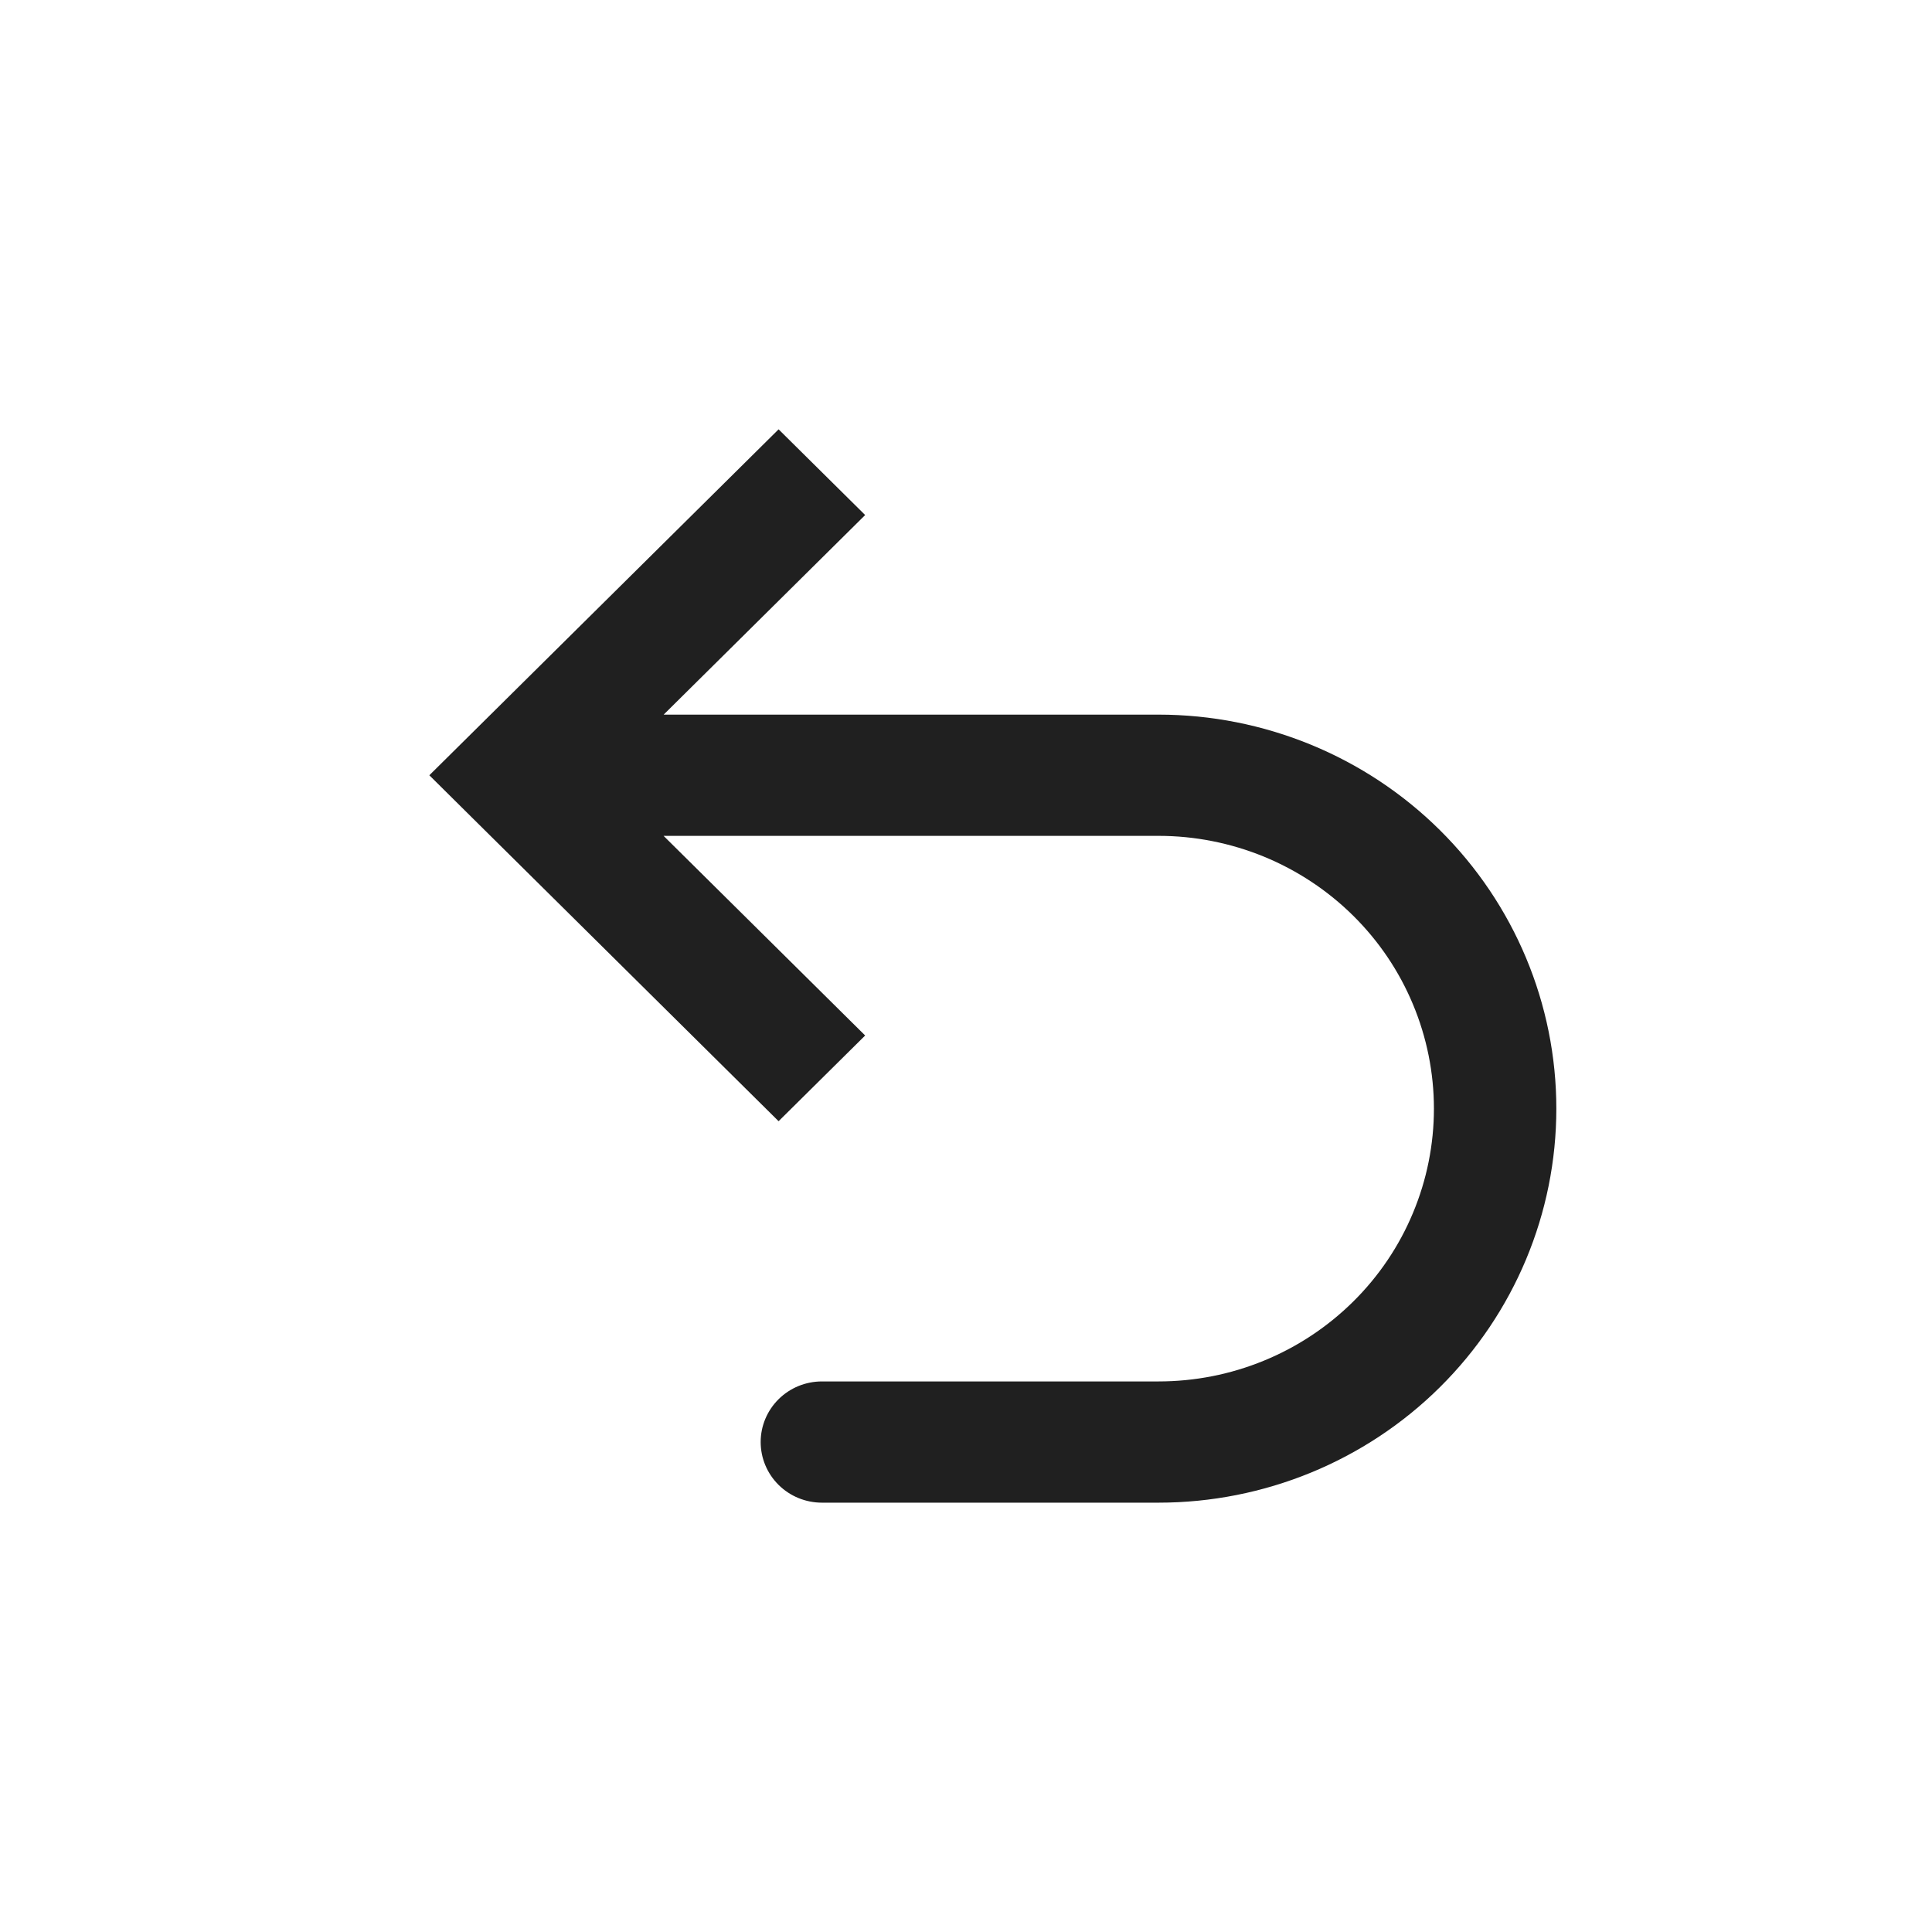
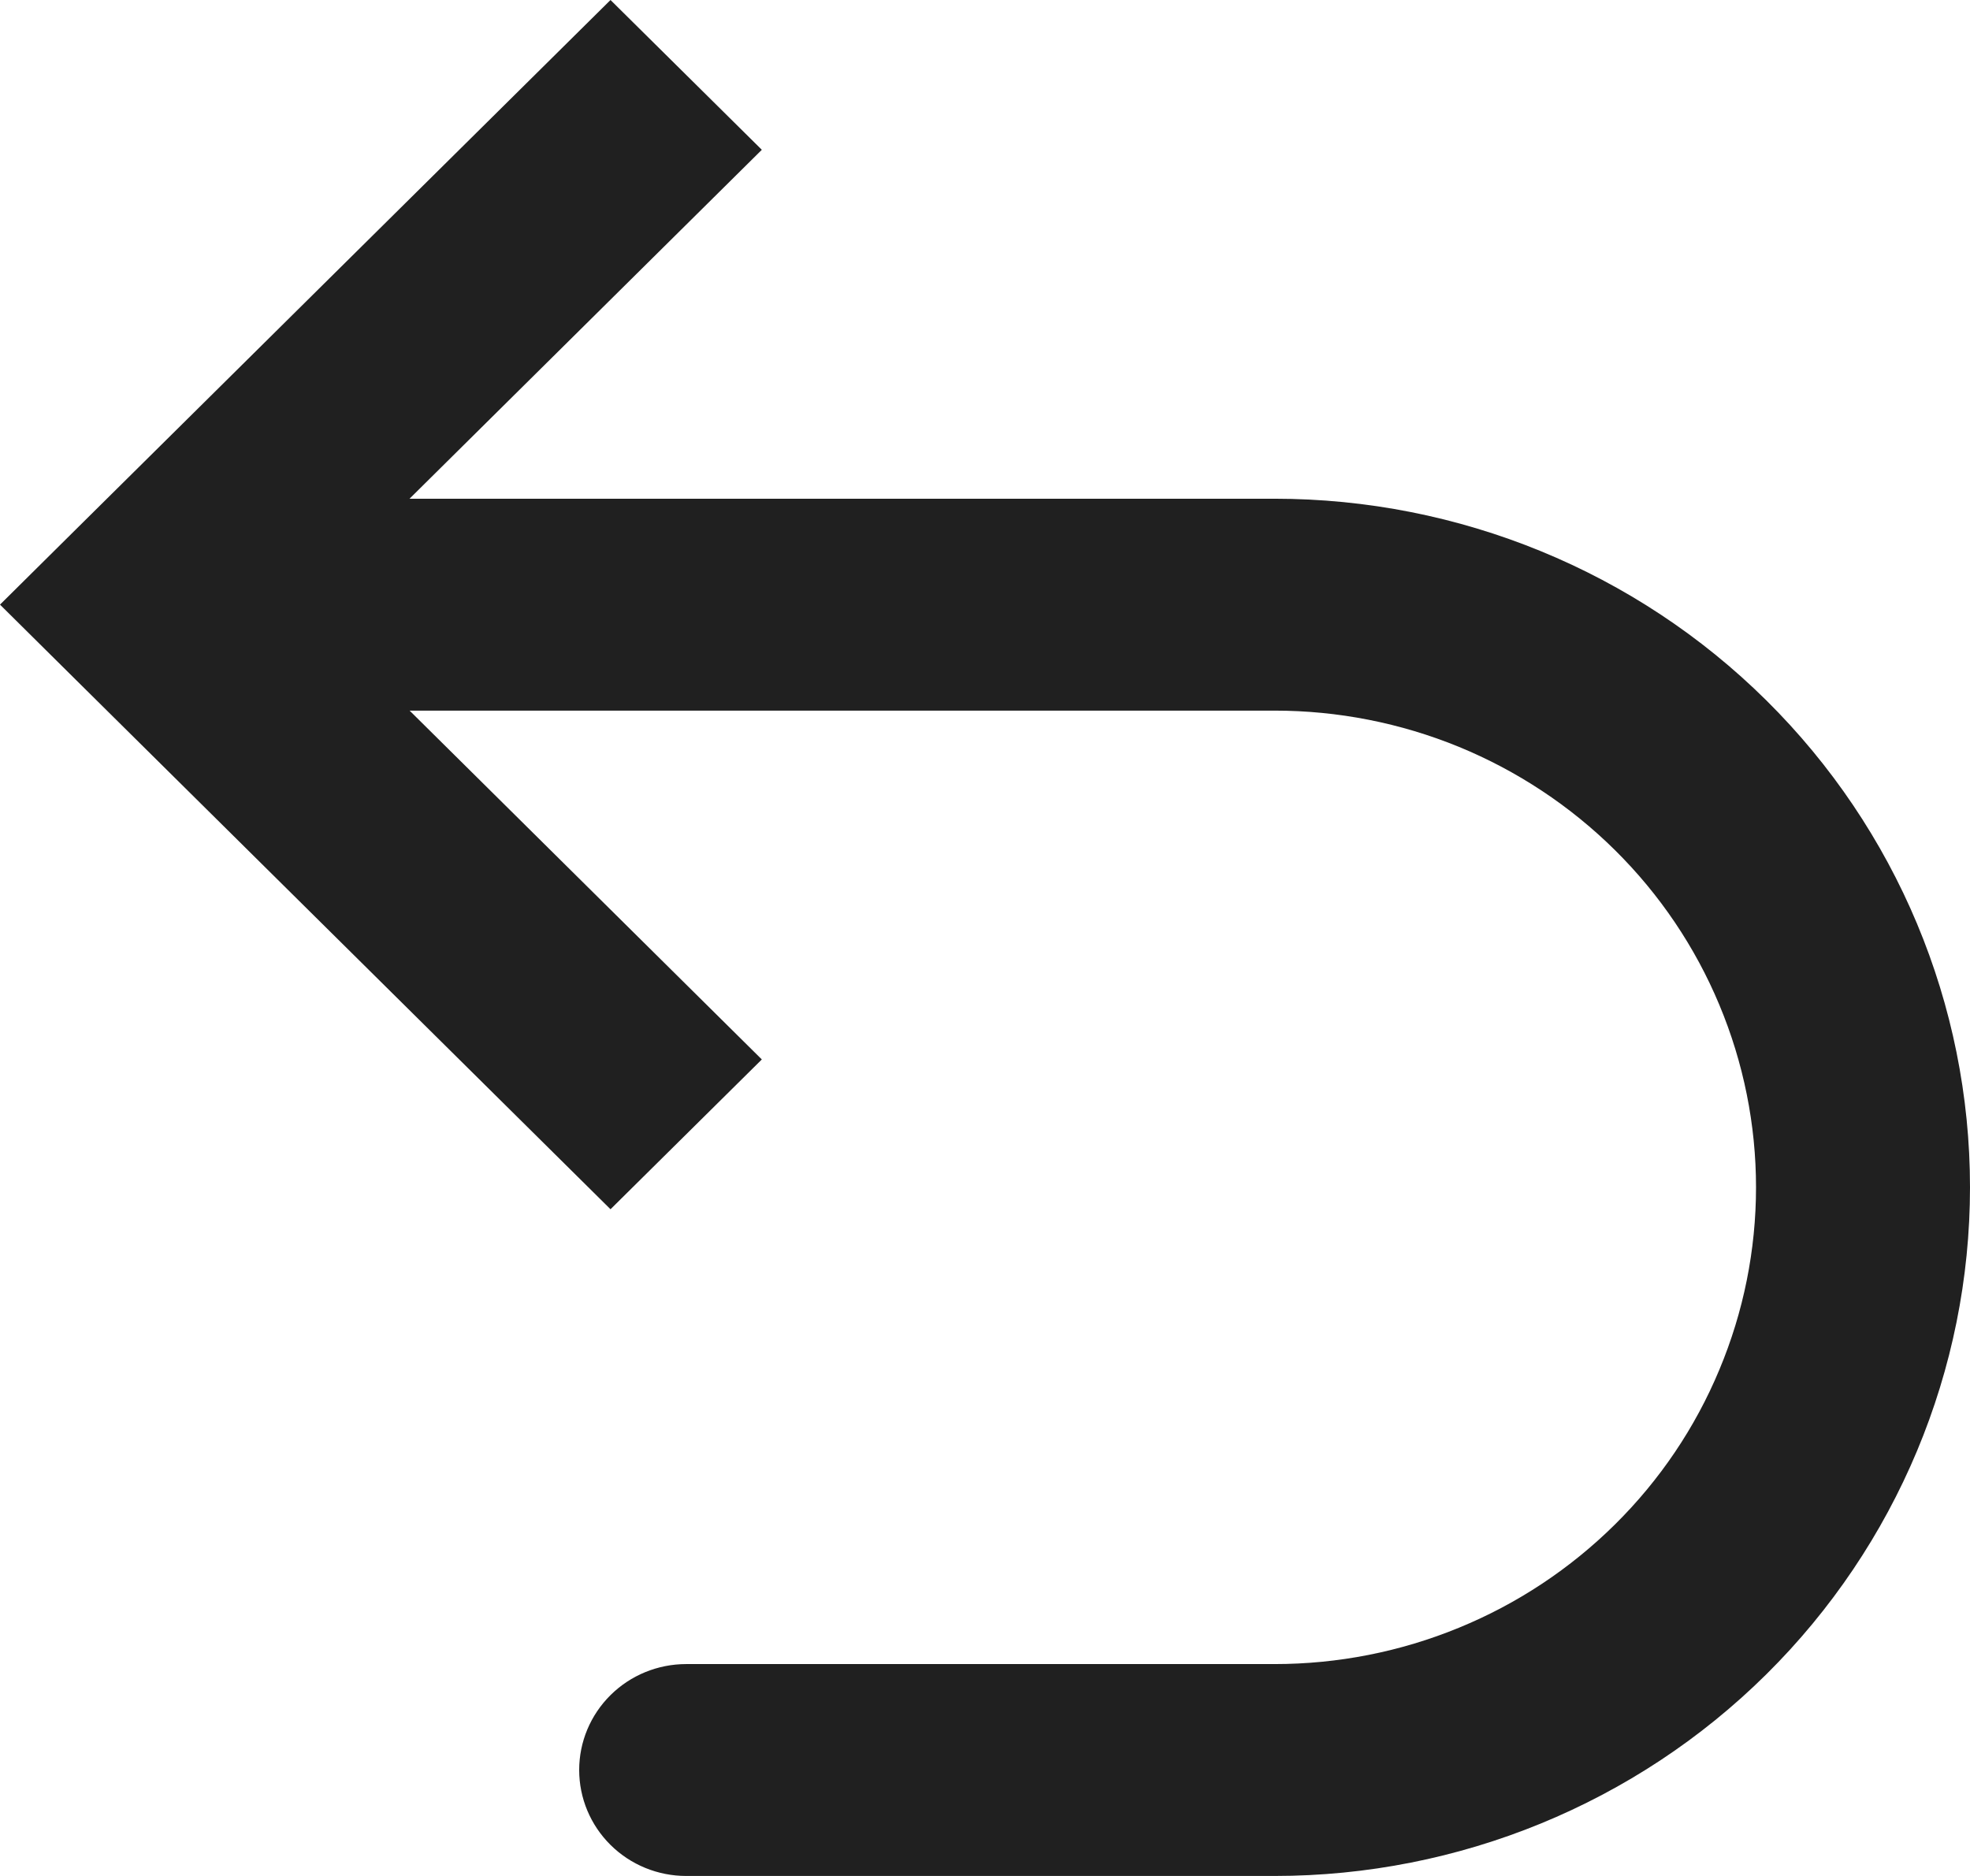
- <svg xmlns="http://www.w3.org/2000/svg" width="36" height="36" viewBox="0 0 36 36" fill="none">
-   <path d="M9.613 14.446L8.806 15.245L8 14.446L8.806 13.648L9.613 14.446ZM15.315 28C15.012 28 14.722 27.881 14.508 27.669C14.294 27.457 14.174 27.17 14.174 26.87C14.174 26.571 14.294 26.284 14.508 26.072C14.722 25.86 15.012 25.741 15.315 25.741V28ZM14.508 20.892L8.806 15.245L10.419 13.648L16.121 19.295L14.508 20.892ZM8.806 13.648L14.508 8L16.121 9.597L10.419 15.245L8.806 13.648ZM9.613 13.316H21.587V15.575H9.613V13.316ZM21.587 28H15.315V25.741H21.587V28ZM29 20.658C29 22.605 28.219 24.473 26.829 25.85C25.439 27.227 23.553 28 21.587 28V25.741C22.261 25.741 22.928 25.61 23.551 25.354C24.174 25.099 24.739 24.724 25.216 24.252C25.693 23.78 26.071 23.22 26.328 22.603C26.586 21.987 26.719 21.326 26.719 20.658H29ZM21.587 13.316C23.553 13.316 25.439 14.09 26.829 15.467C28.219 16.844 29 18.711 29 20.658H26.719C26.719 19.991 26.586 19.33 26.328 18.713C26.071 18.096 25.693 17.536 25.216 17.064C24.739 16.592 24.174 16.218 23.551 15.962C22.928 15.707 22.261 15.575 21.587 15.575V13.316Z" fill="#202020" />
+ <svg xmlns="http://www.w3.org/2000/svg" width="21" height="20" viewBox="0 0 21 20" fill="none">
+   <path d="M1.613 6.446L0.806 7.245L0 6.446L0.806 5.647L1.613 6.446ZM7.315 20C7.012 20 6.722 19.881 6.508 19.669C6.294 19.457 6.174 19.17 6.174 18.87C6.174 18.571 6.294 18.284 6.508 18.072C6.722 17.86 7.012 17.741 7.315 17.741V20ZM6.508 12.892L0.806 7.245L2.419 5.647L8.121 11.295L6.508 12.892ZM0.806 5.647L6.508 0L8.121 1.597L2.419 7.245L0.806 5.647ZM1.613 5.317H13.587V7.576H1.613V5.317ZM13.587 20H7.315V17.741H13.587V20ZM21 12.658C21 14.605 20.219 16.473 18.829 17.85C17.439 19.227 15.553 20 13.587 20V17.741C14.261 17.741 14.928 17.61 15.551 17.354C16.174 17.099 16.739 16.724 17.216 16.252C17.693 15.78 18.071 15.22 18.328 14.603C18.586 13.987 18.719 13.326 18.719 12.658H21ZM13.587 5.317C15.553 5.317 17.439 6.09 18.829 7.467C20.219 8.844 21 10.711 21 12.658H18.719C18.719 11.991 18.586 11.33 18.328 10.713C18.071 10.097 17.693 9.536 17.216 9.064C16.739 8.592 16.174 8.218 15.551 7.962C14.928 7.707 14.261 7.576 13.587 7.576V5.317Z" fill="#202020" />
</svg>
